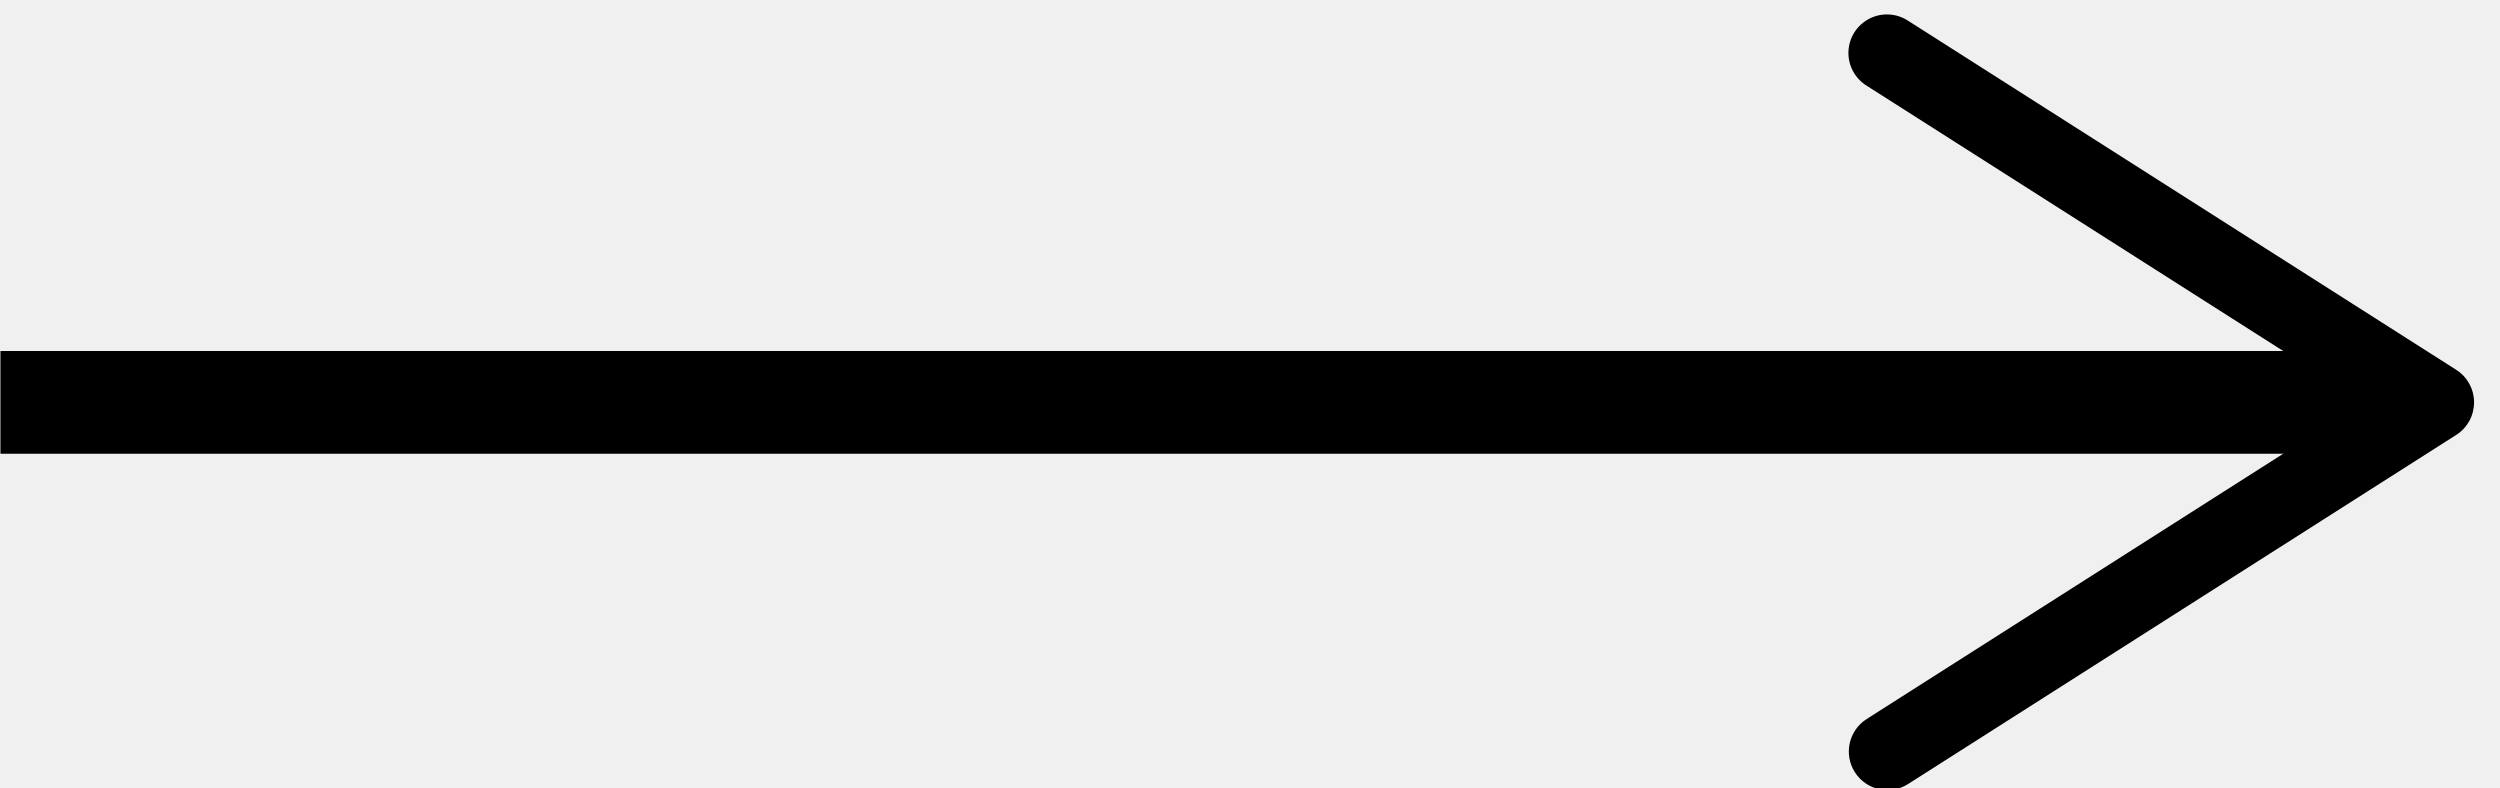
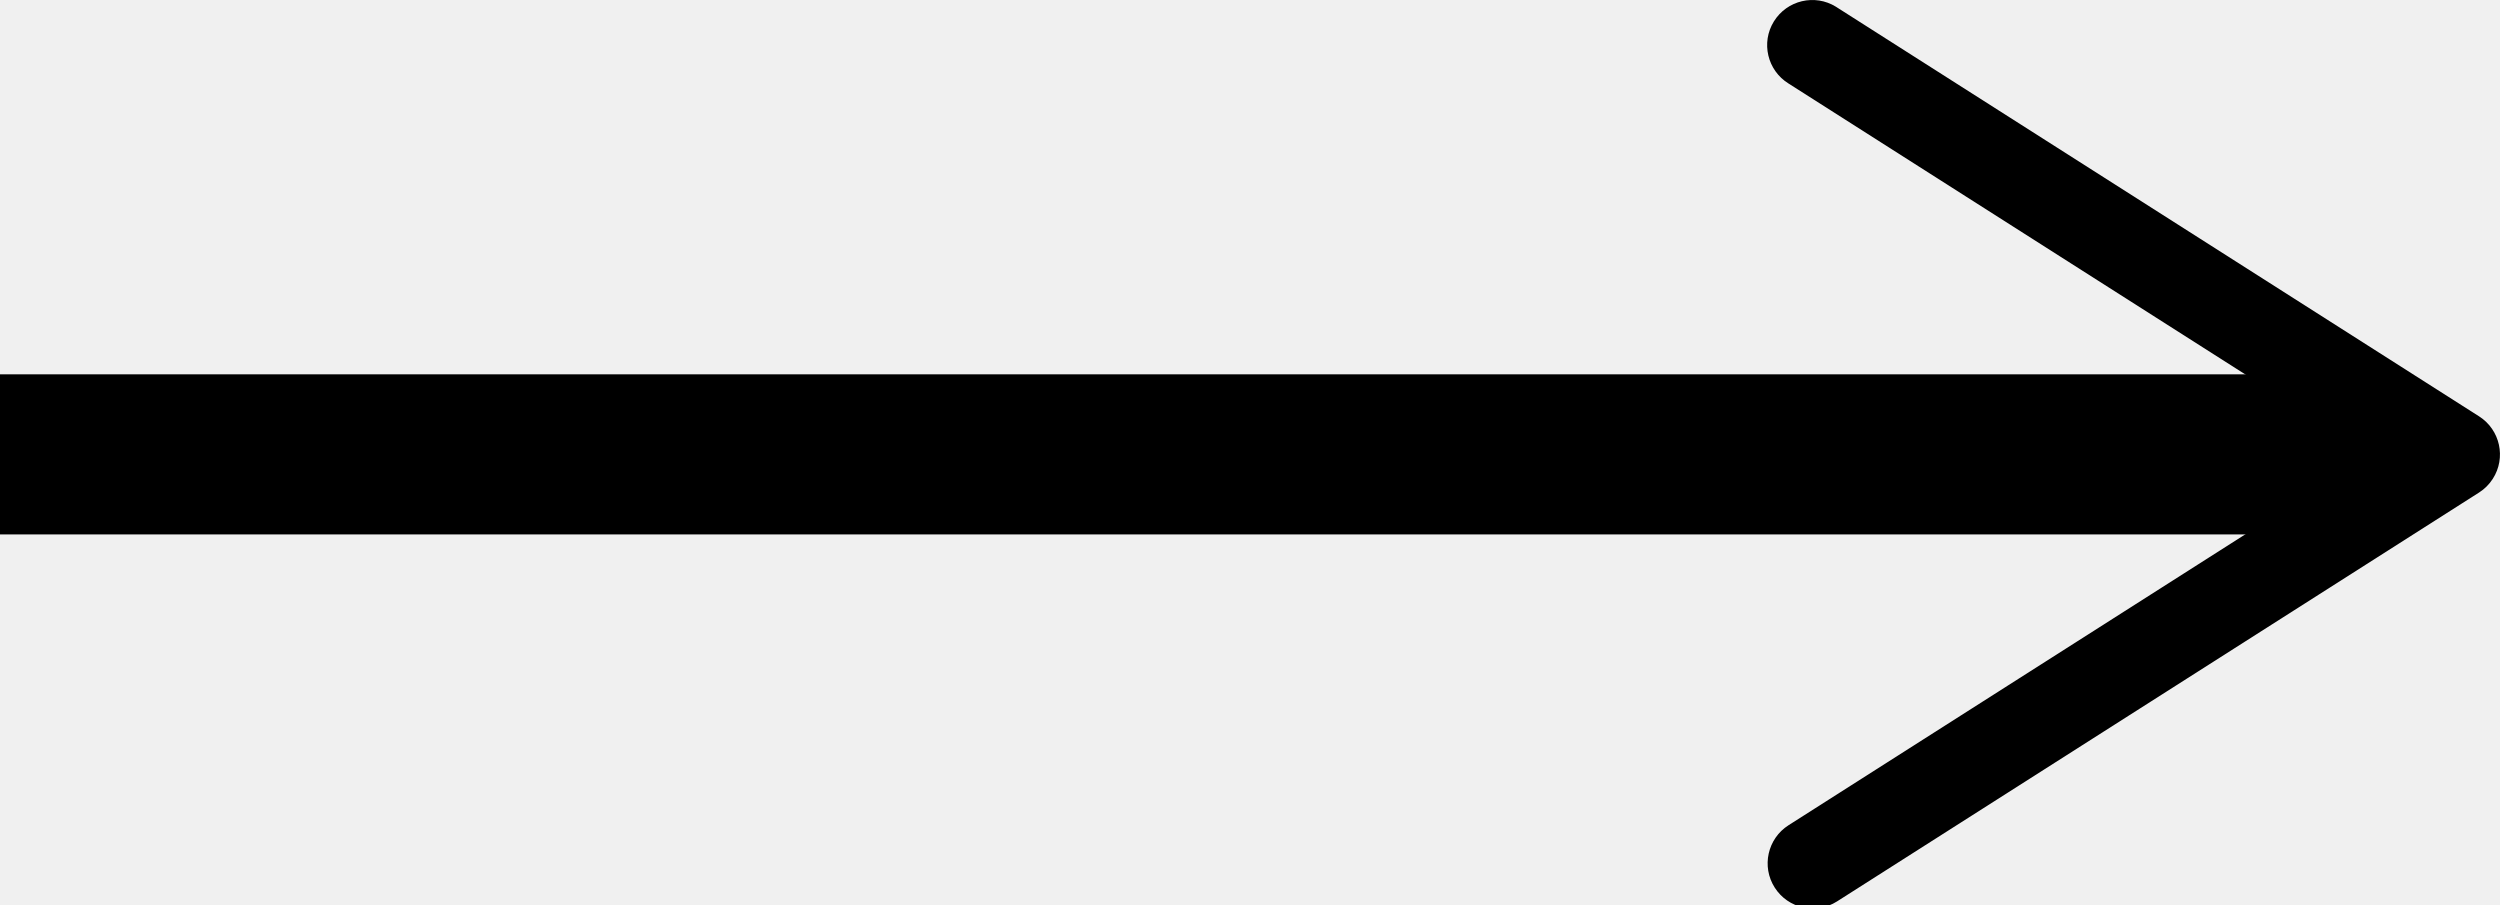
- <svg xmlns="http://www.w3.org/2000/svg" xmlns:xlink="http://www.w3.org/1999/xlink" width="73" height="23" viewBox="0 0 73 23">
-   <defs>
-     <path id="5qy1a" d="M142.013 941.749h69.526" />
-     <path id="5qy1b" d="M196.162 952.549a1.126 1.126 0 0 1 .345-1.554l14.518-9.246-14.518-9.246a1.125 1.125 0 1 1 1.208-1.898l16.009 10.195a1.127 1.127 0 0 1 0 1.898l-16.009 10.196a1.126 1.126 0 0 1-1.553-.345z" />
-   </defs>
+ <svg xmlns="http://www.w3.org/2000/svg" version="1.1" id="Layer_1" x="0px" y="0px" width="46.85px" height="16.955px" viewBox="24.492 6.045 46.85 16.955" enable-background="new 24.492 6.045 46.85 16.955" xml:space="preserve">
  <g>
    <g transform="translate(-142 -930)">
-       <use fill="#fff" fill-opacity="0" stroke="#000" stroke-miterlimit="50" stroke-width="3" xlink:href="#5qy1a" />
+       <g>
+         <path id="_x35_qy1a" fill="#FFFFFF" fill-opacity="0" stroke="#000000" stroke-width="3" stroke-miterlimit="50" d="     M166.492,944.56h44.817" />
+       </g>
    </g>
    <g transform="translate(-142 -930)">
-       <use xlink:href="#5qy1b" />
+       <g>
+         <path id="_x35_qy1b" d="M199.75,952.678c-0.251-0.394-0.135-0.917,0.259-1.168l10.913-6.95l-10.913-6.95     c-0.397-0.246-0.52-0.767-0.274-1.164c0.246-0.397,0.767-0.52,1.164-0.274c0.006,0.004,0.012,0.008,0.018,0.012l12.034,7.664     c0.394,0.252,0.509,0.776,0.256,1.17c-0.066,0.103-0.153,0.19-0.256,0.256l-12.034,7.664     C200.523,953.188,200.001,953.072,199.75,952.678L199.75,952.678z" />
+       </g>
    </g>
  </g>
</svg>
